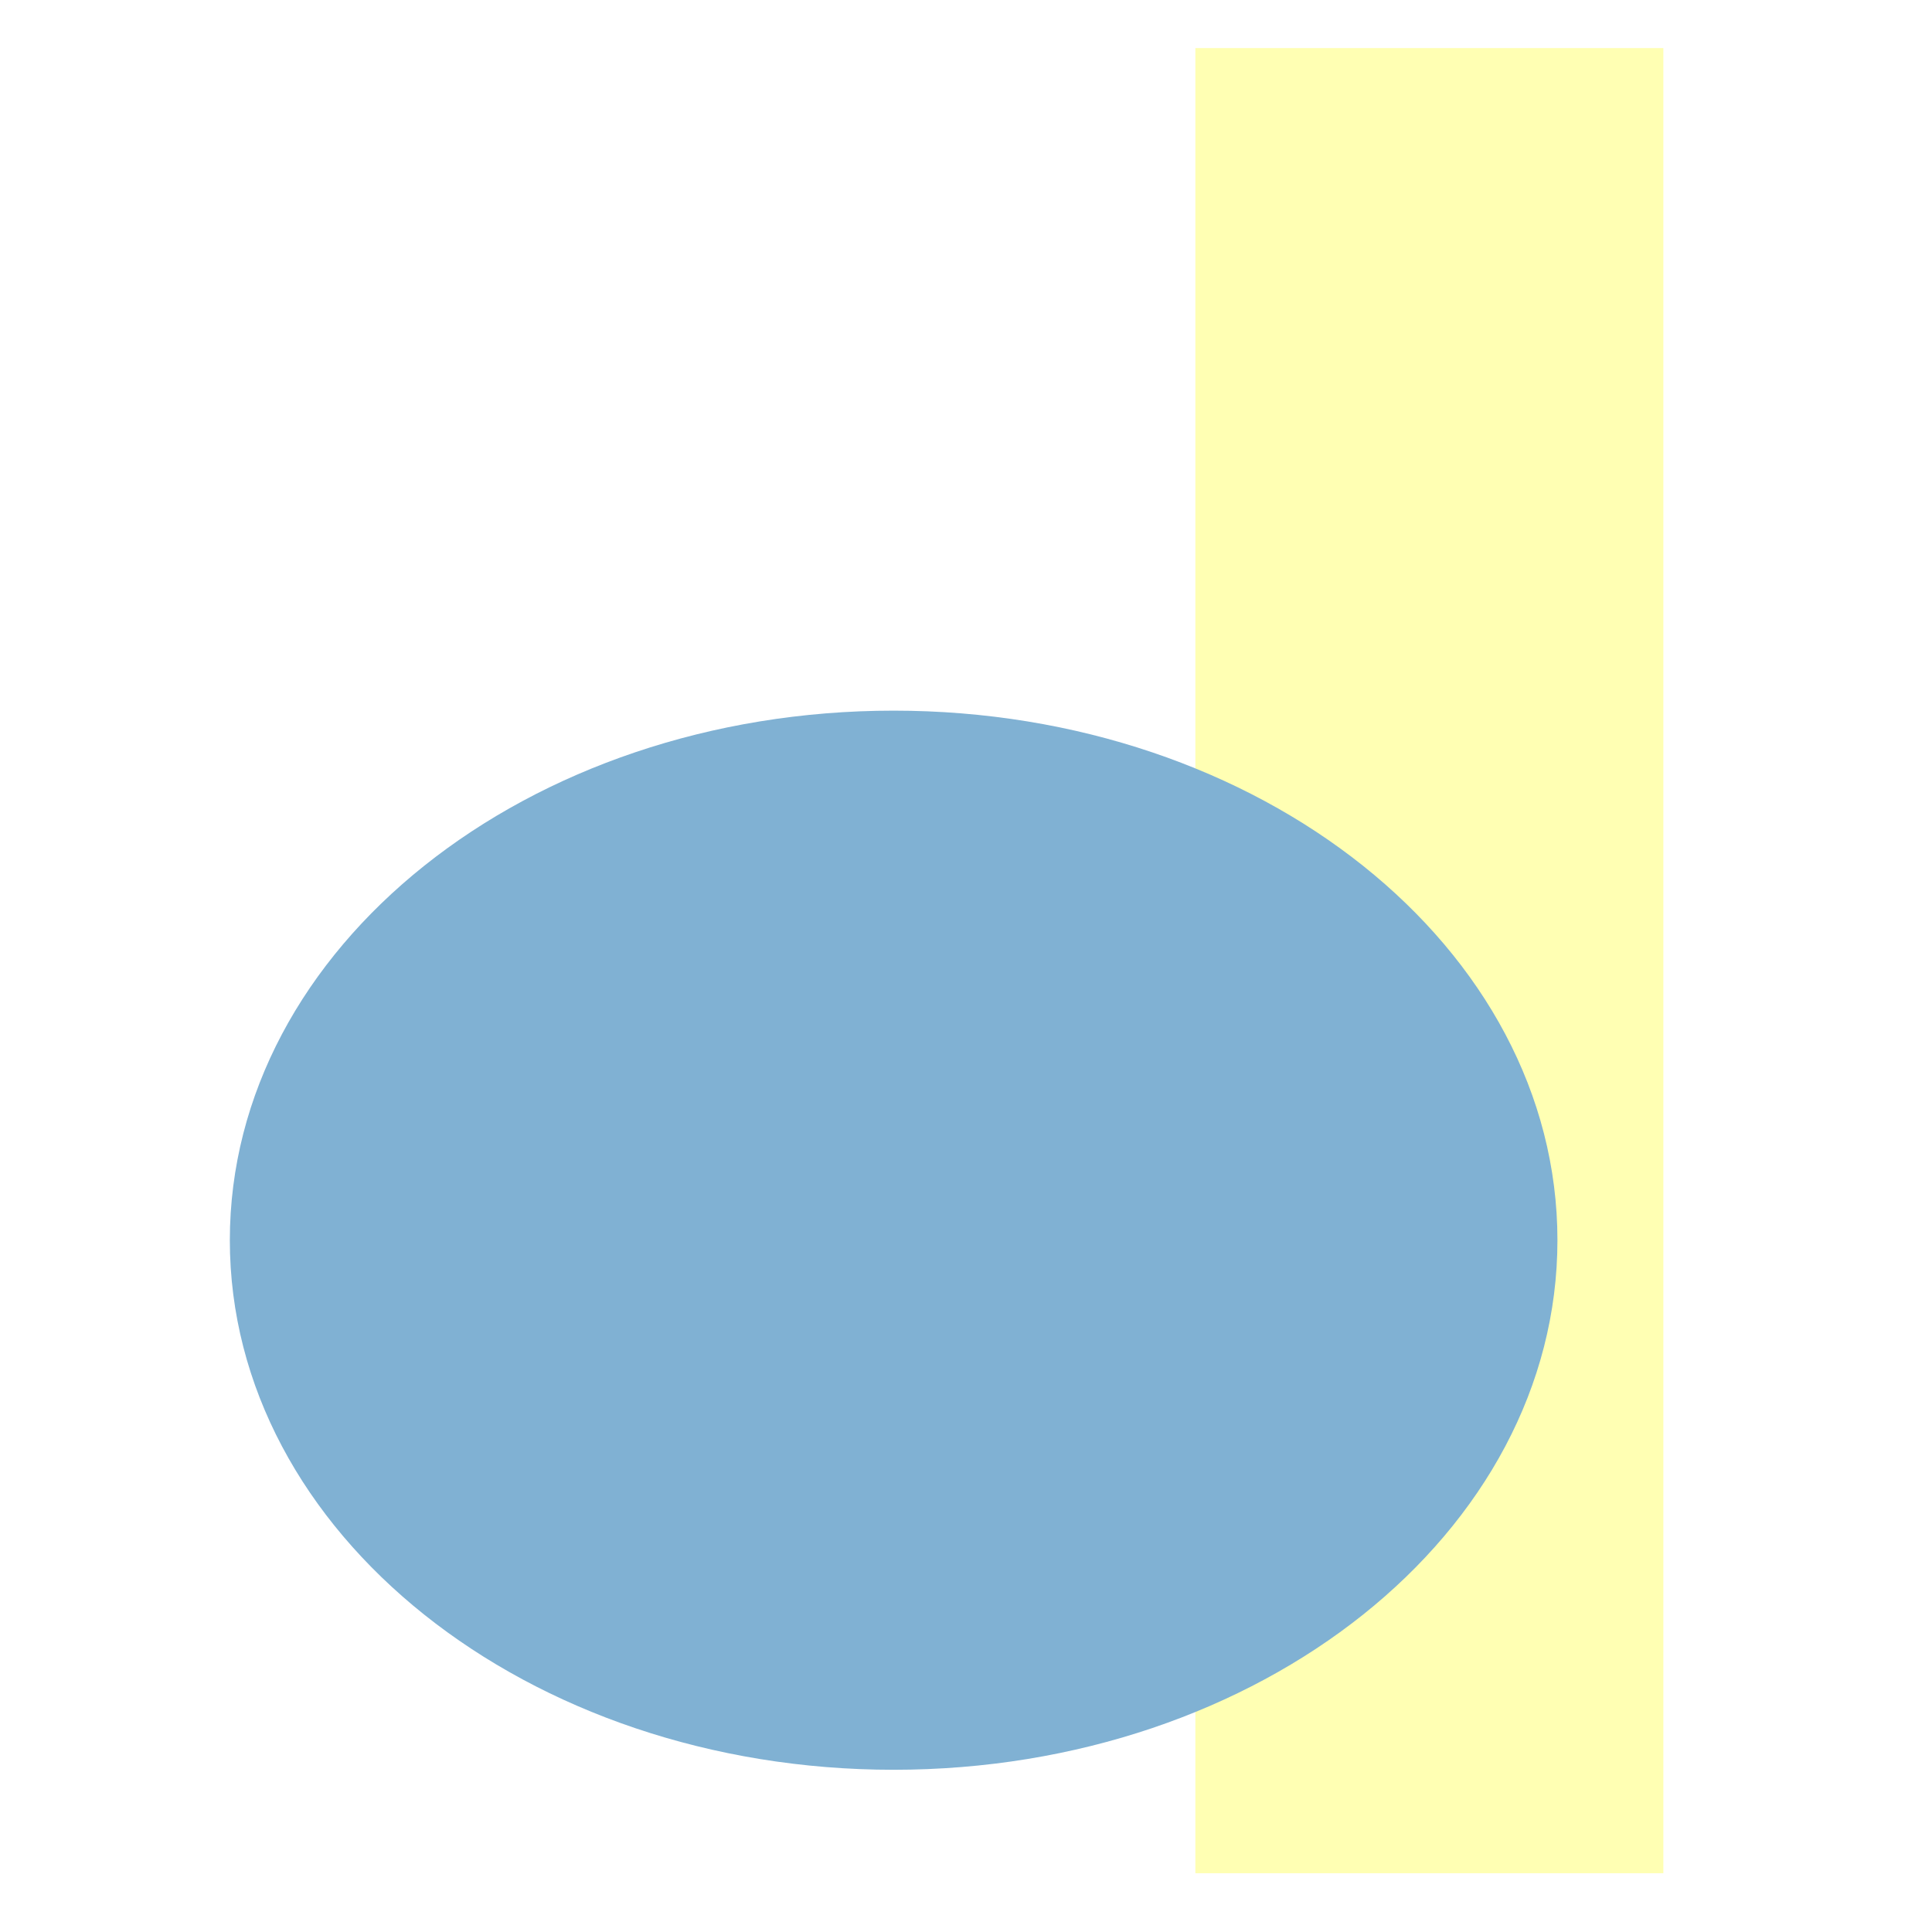
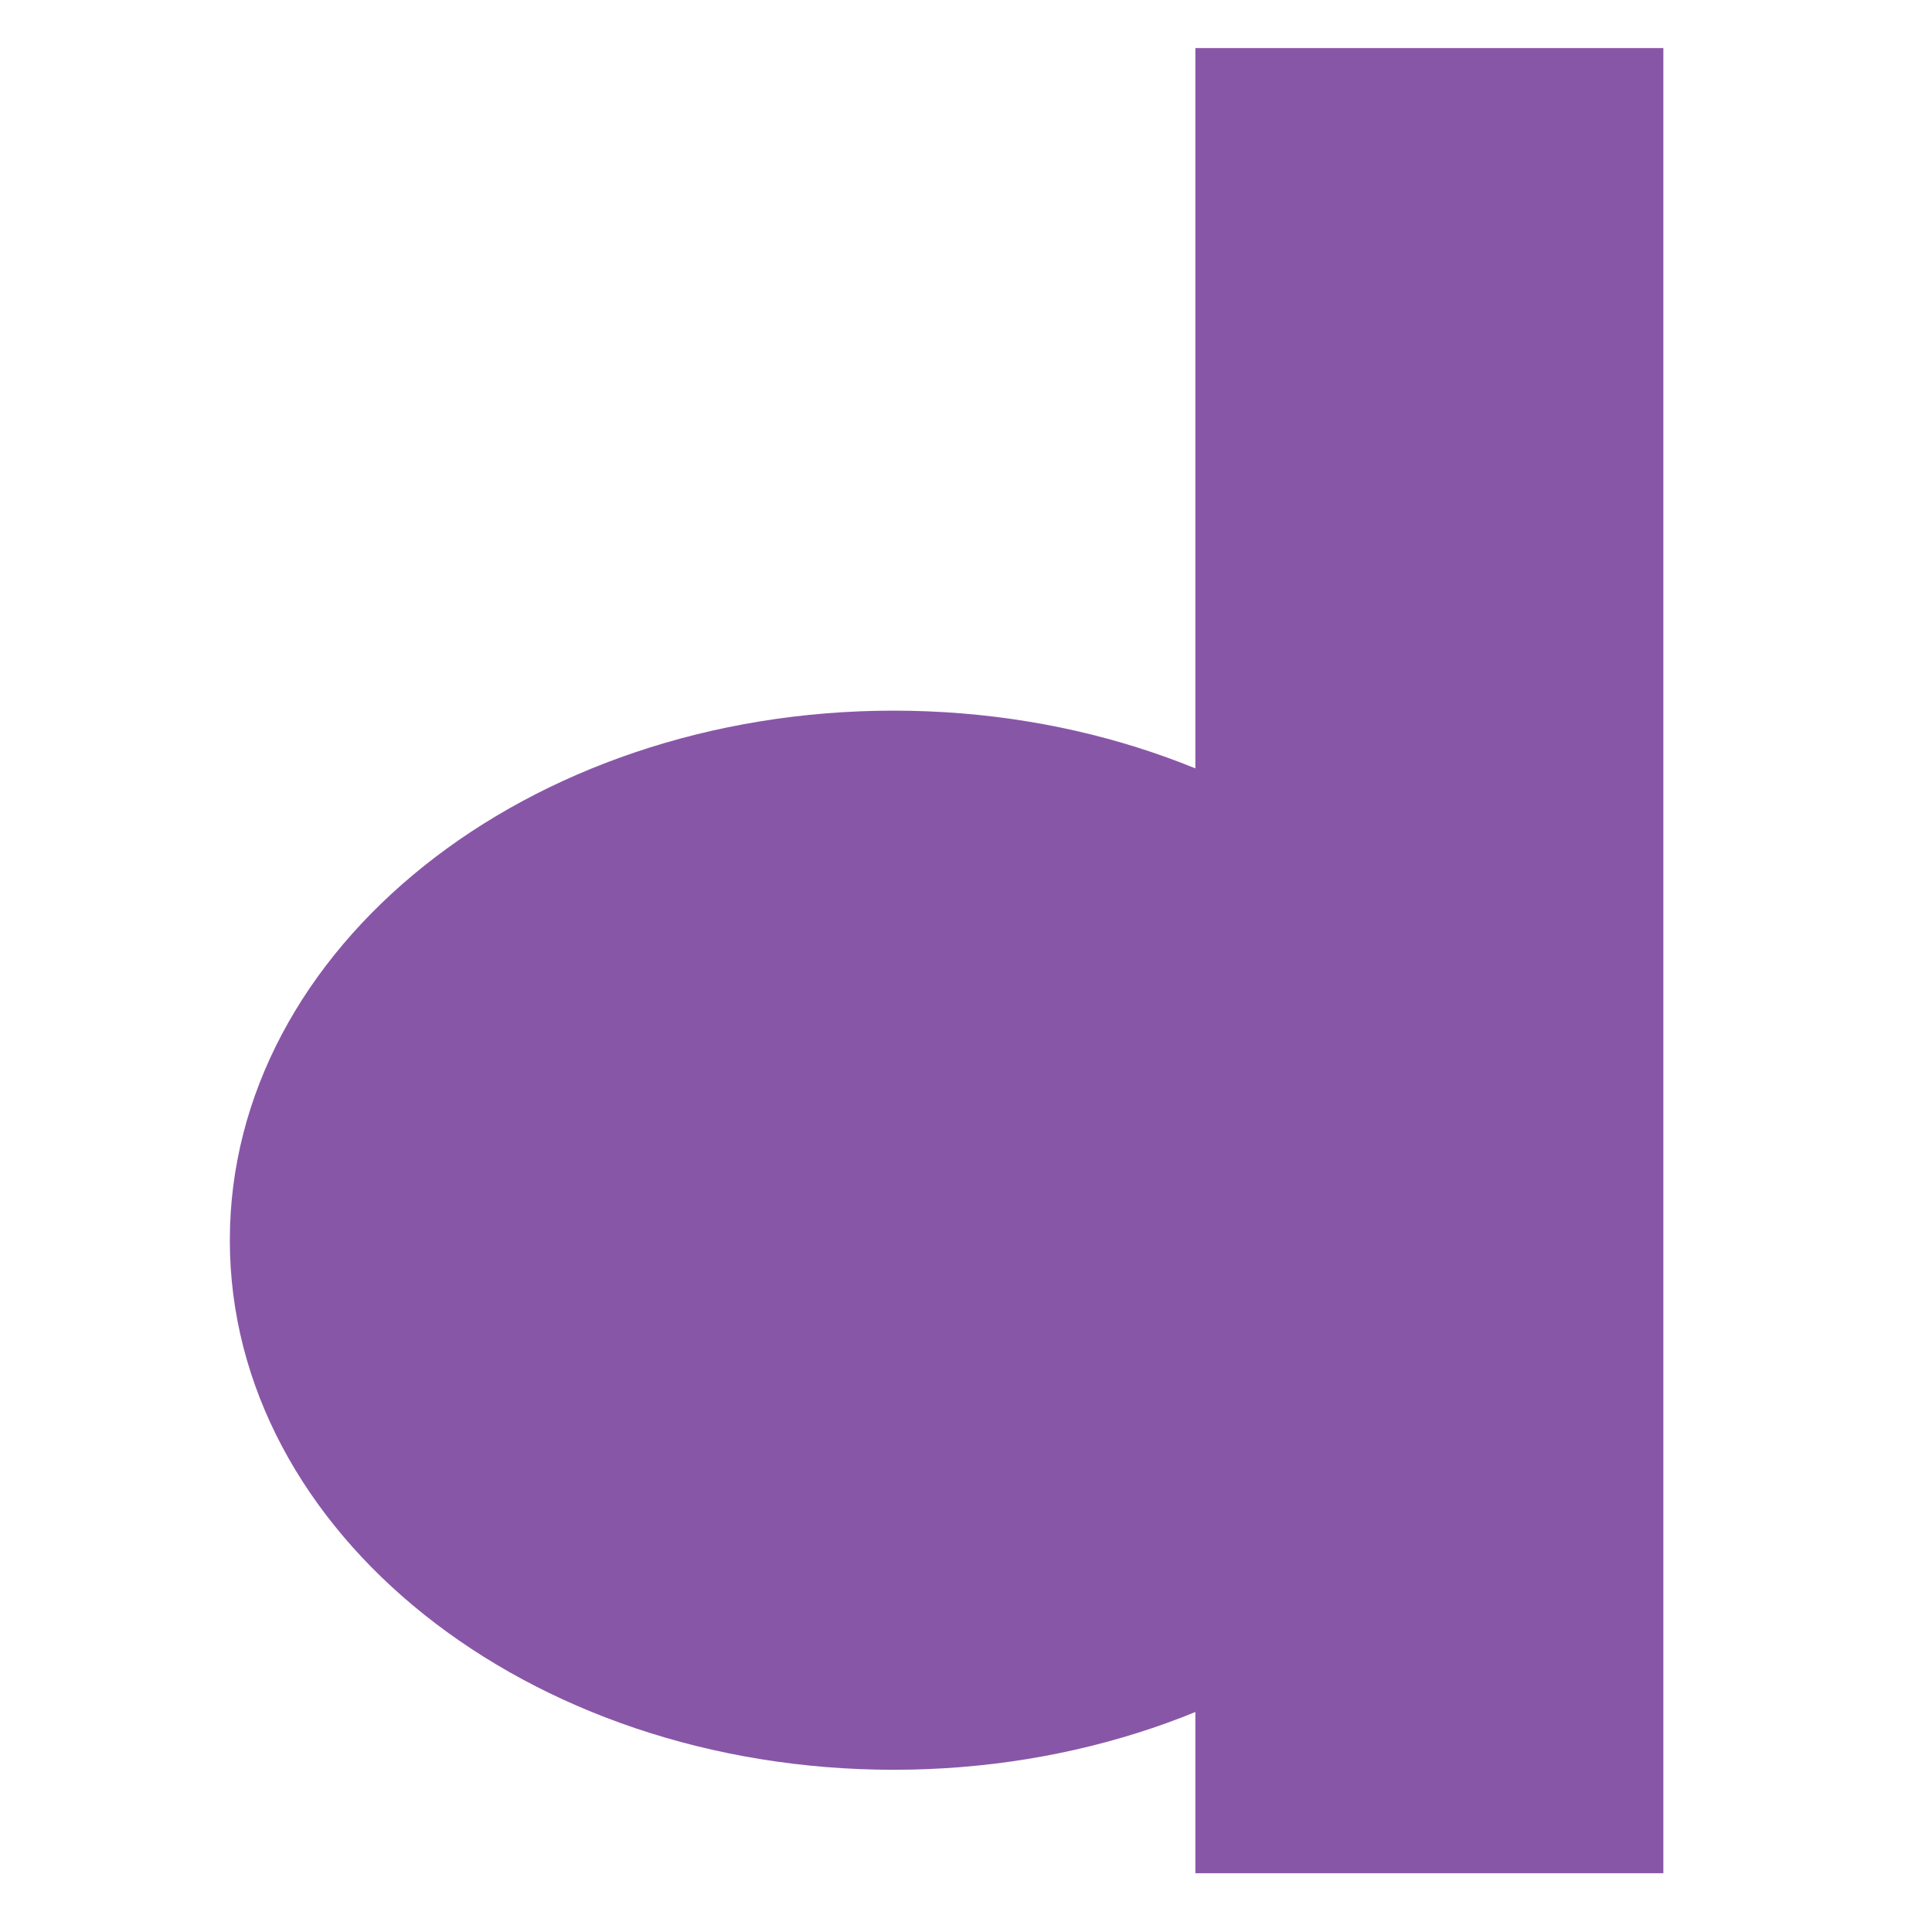
<svg xmlns="http://www.w3.org/2000/svg" viewBox="0 0 500 500">
-   <rect x="309.36" y="12.441" width="121.115" height="472.347" style="fill: rgb(255,255,179);" />
-   <ellipse style="fill: rgb(128, 177, 211);" cx="231.272" cy="320.966" rx="171.791" ry="137.051" />
+   <rect x="309.36" y="12.441" width="121.115" height="472.347" style="fill: rgb(136,86,167);" />
+   <ellipse style="fill: rgb(136,86,167);" cx="231.272" cy="320.966" rx="171.791" ry="137.051" />
</svg>
